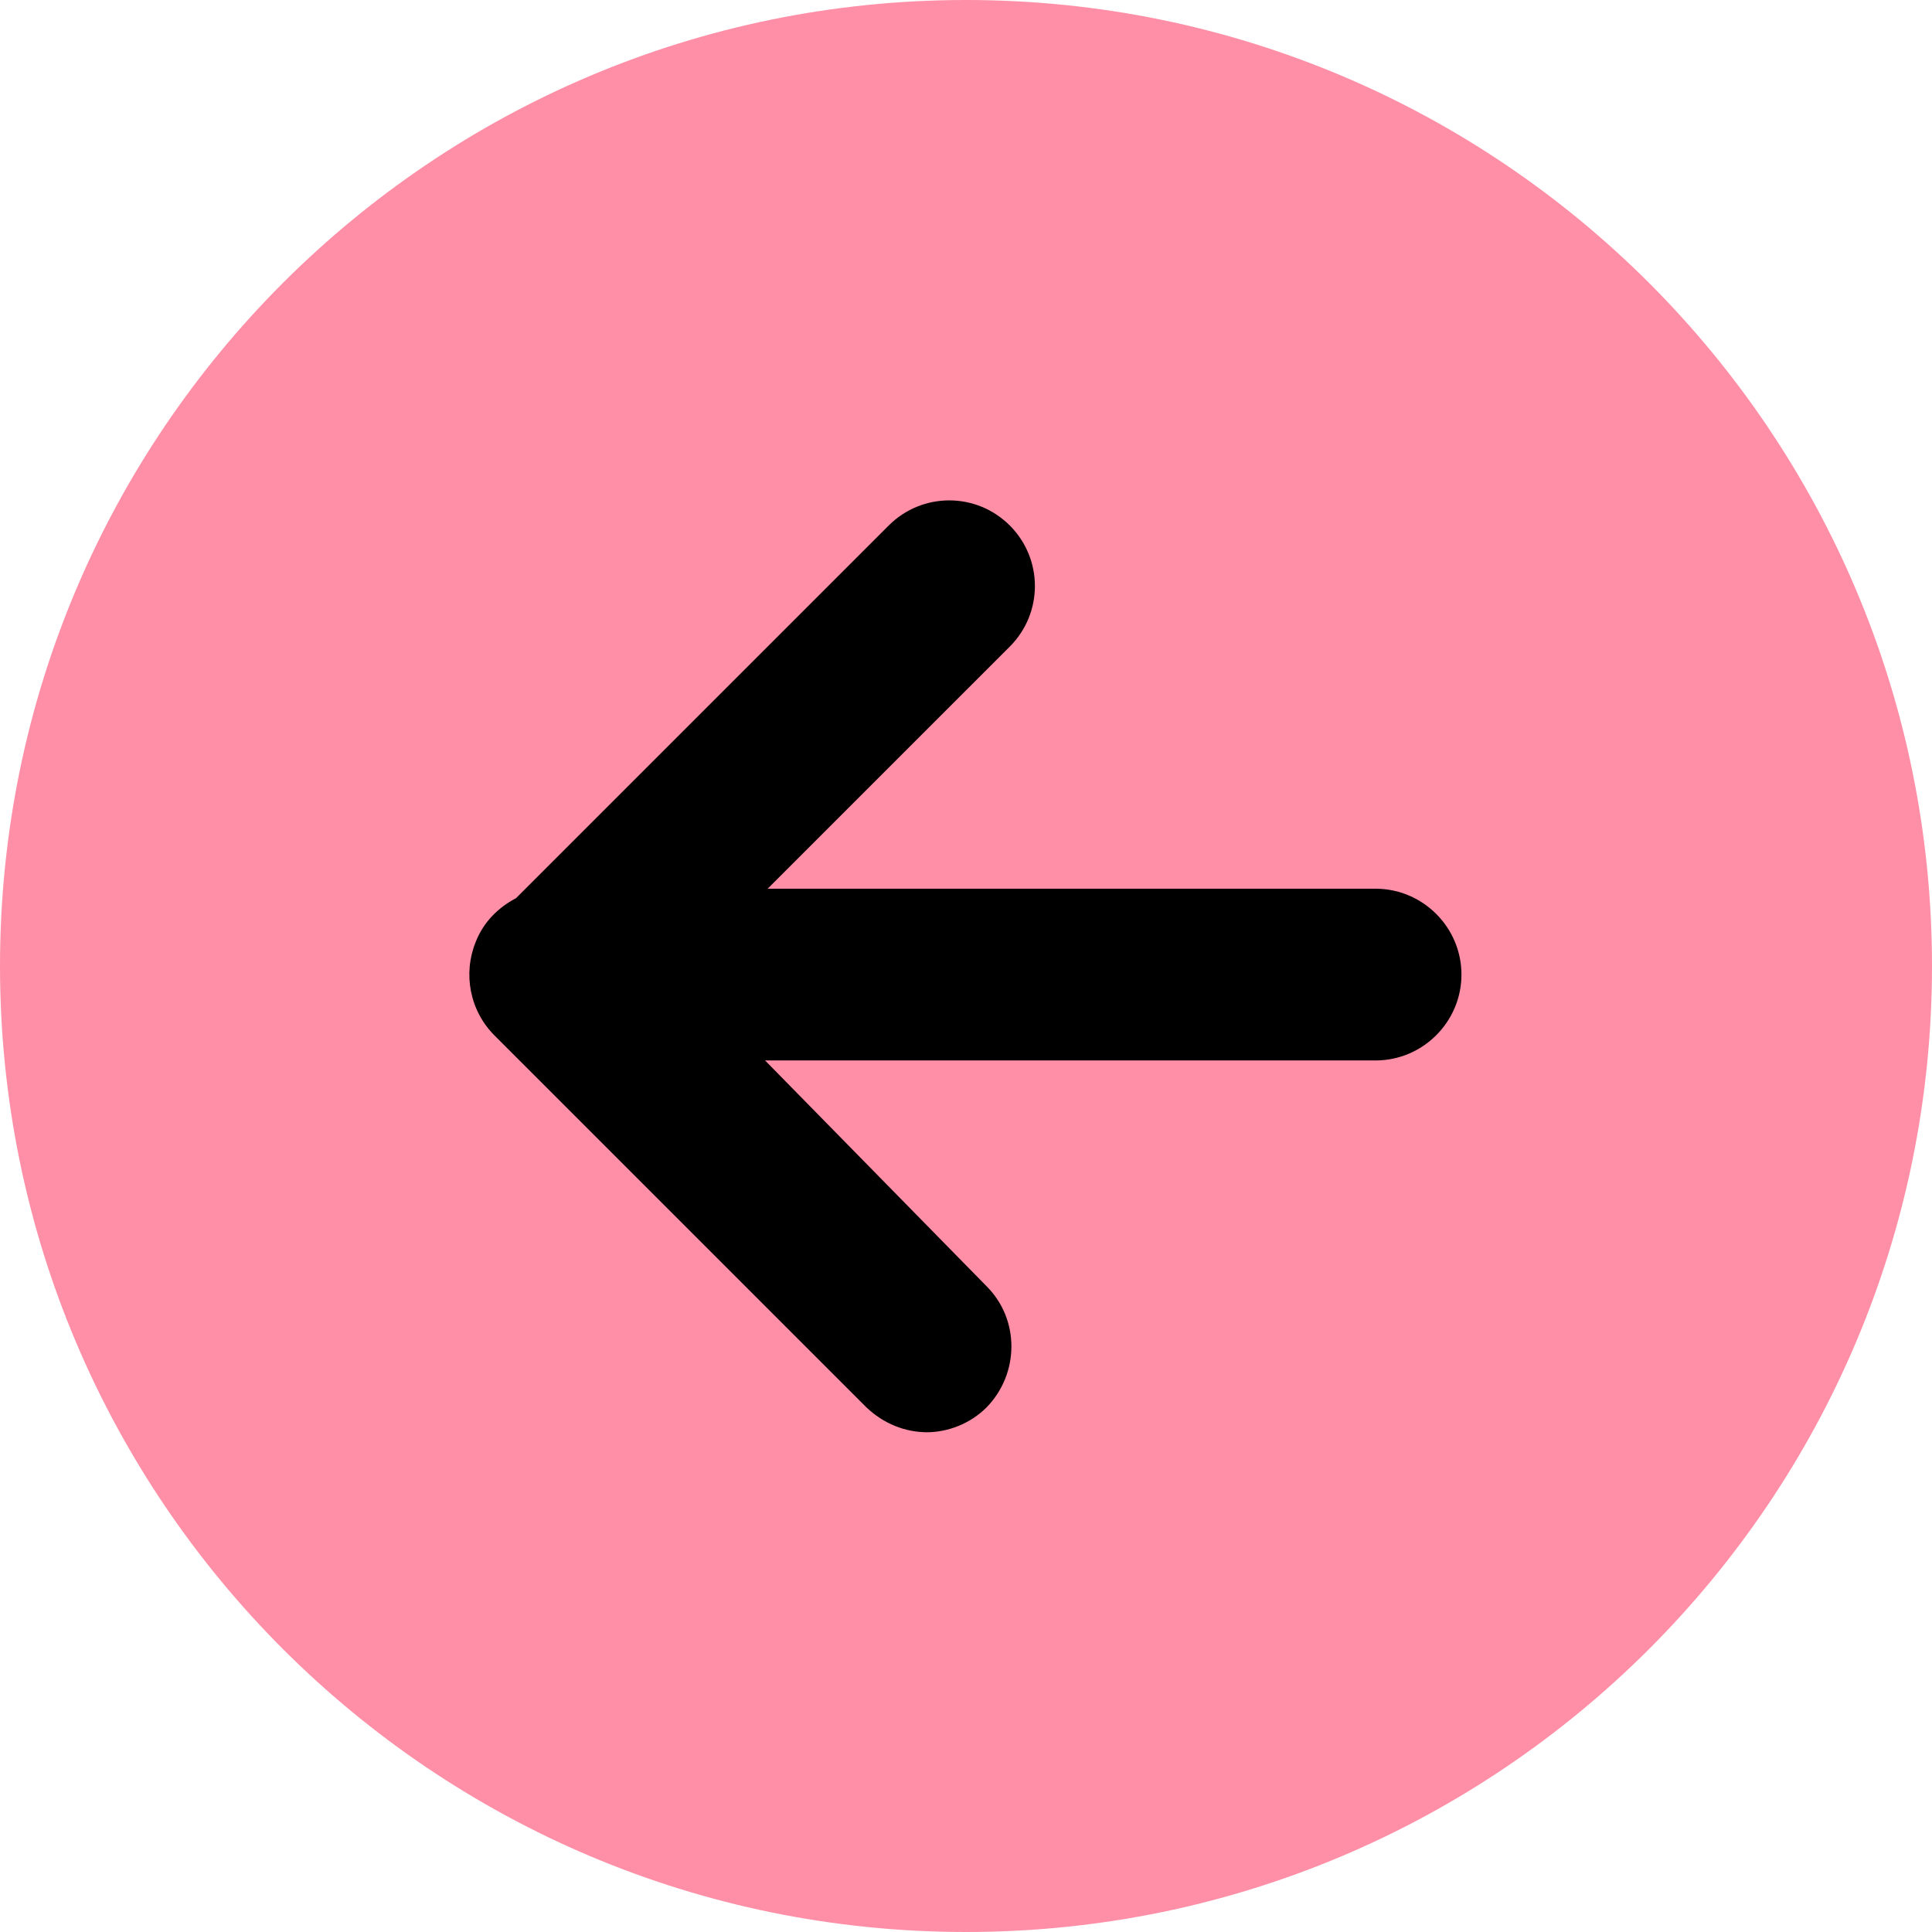
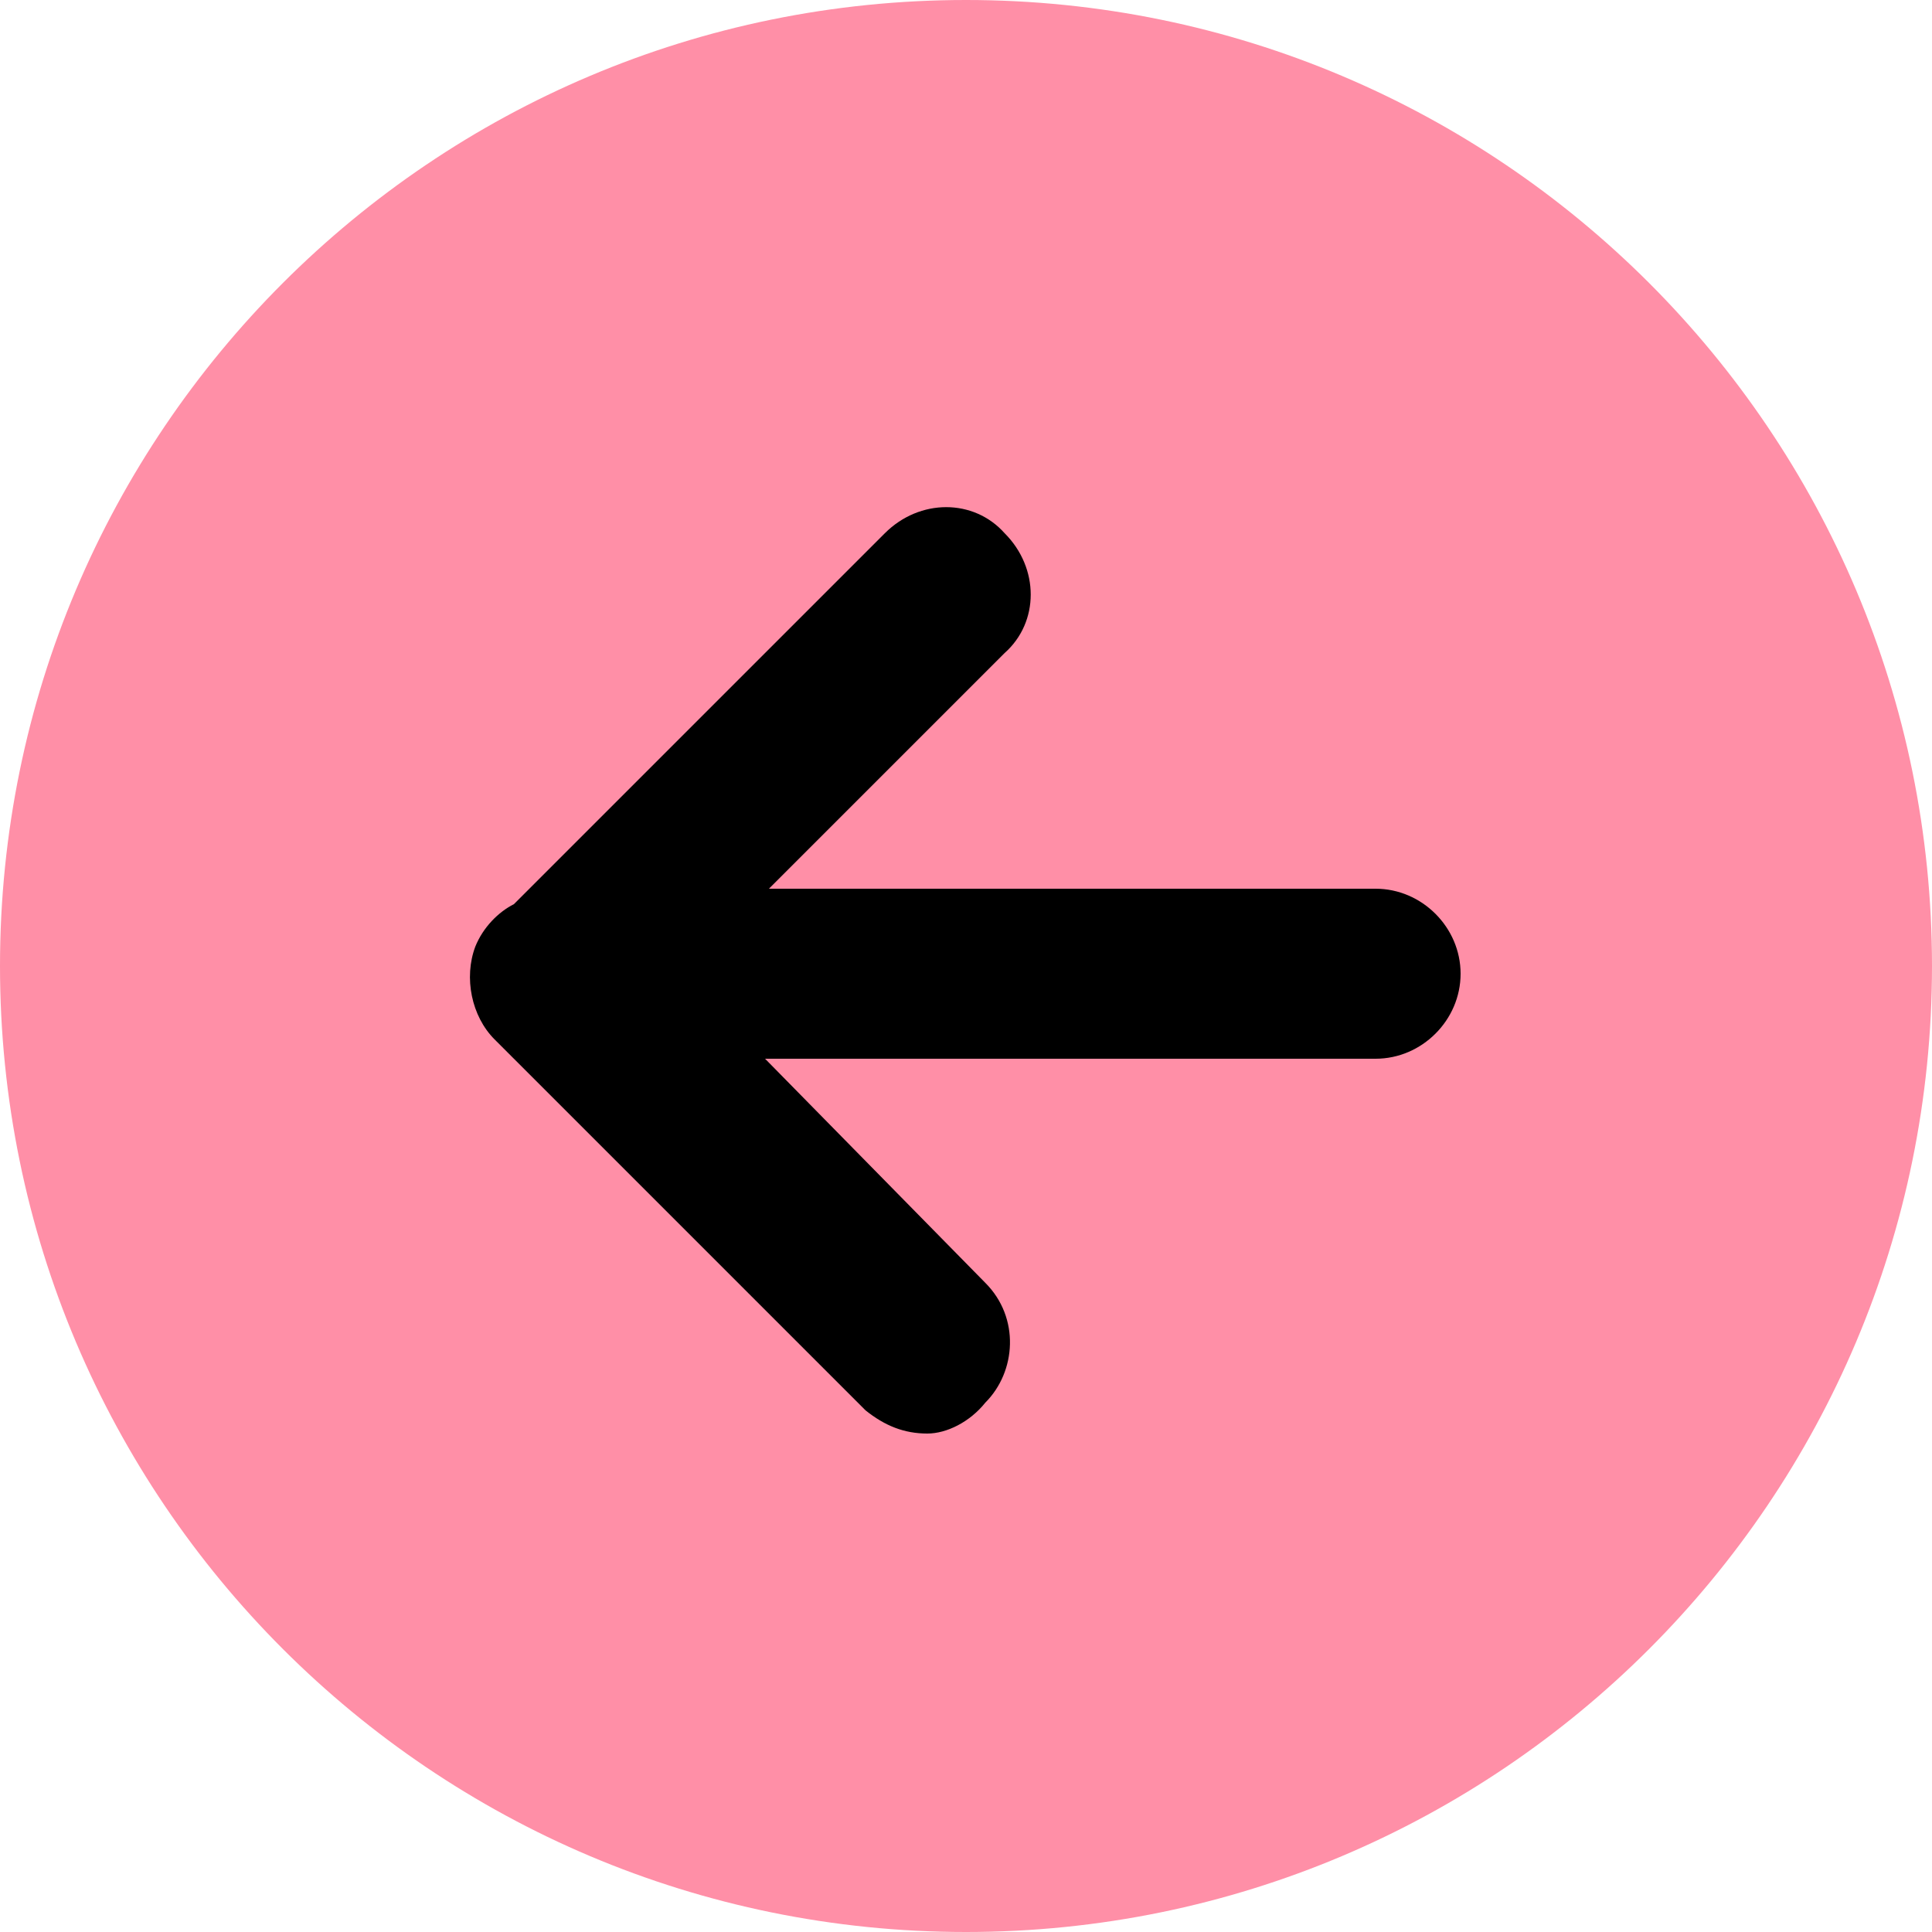
- <svg xmlns="http://www.w3.org/2000/svg" id="Capa_2" data-name="Capa 2" viewBox="0 0 22.5 22.5">
-   <defs>
-     <style>
-       .cls-1 {
-         fill: #ff8fa7;
-       }
-     </style>
-   </defs>
-   <g id="Capa_1-2" data-name="Capa 1">
+ <svg xmlns="http://www.w3.org/2000/svg" version="1.1" id="Capa_2_00000019651895569845560480000002909331071302999936_" x="0px" y="0px" viewBox="0 0 50 50" style="enable-background:new 0 0 50 50;" xml:space="preserve">
+   <style type="text/css">
+ 	.st0{fill:#FF8FA7;}
+ </style>
+   <g id="Capa_1-2">
    <g>
-       <circle class="cls-1" cx="11.25" cy="11.25" r="11.25" />
-       <path d="m10.8,16.68c-.26,0-.51-.1-.71-.29l-4.33-4.33c-.29-.29-.37-.72-.22-1.09.09-.23.26-.4.47-.51l4.34-4.34c.39-.39,1.02-.39,1.41,0s.39,1.02,0,1.41l-2.82,2.82h7.08c.55,0,1,.45,1,1s-.45,1-1,1h-7.11l2.58,2.63c.39.39.38,1.02,0,1.41-.19.19-.45.29-.7.29Z" />
+       <circle class="st0" cx="25" cy="25" r="25" />
+       <path d="M24,37.1c-0.6,0-1.1-0.2-1.6-0.6l-9.6-9.6c-0.6-0.6-0.8-1.6-0.5-2.4c0.2-0.5,0.6-0.9,1-1.1l9.6-9.6c0.9-0.9,2.3-0.9,3.1,0    c0.9,0.9,0.9,2.3,0,3.1L19.9,23h15.7c1.2,0,2.2,1,2.2,2.2c0,1.2-1,2.2-2.2,2.2H19.8l5.7,5.8c0.9,0.9,0.8,2.3,0,3.1    C25.1,36.8,24.5,37.1,24,37.1L24,37.1z" />
    </g>
  </g>
</svg>
